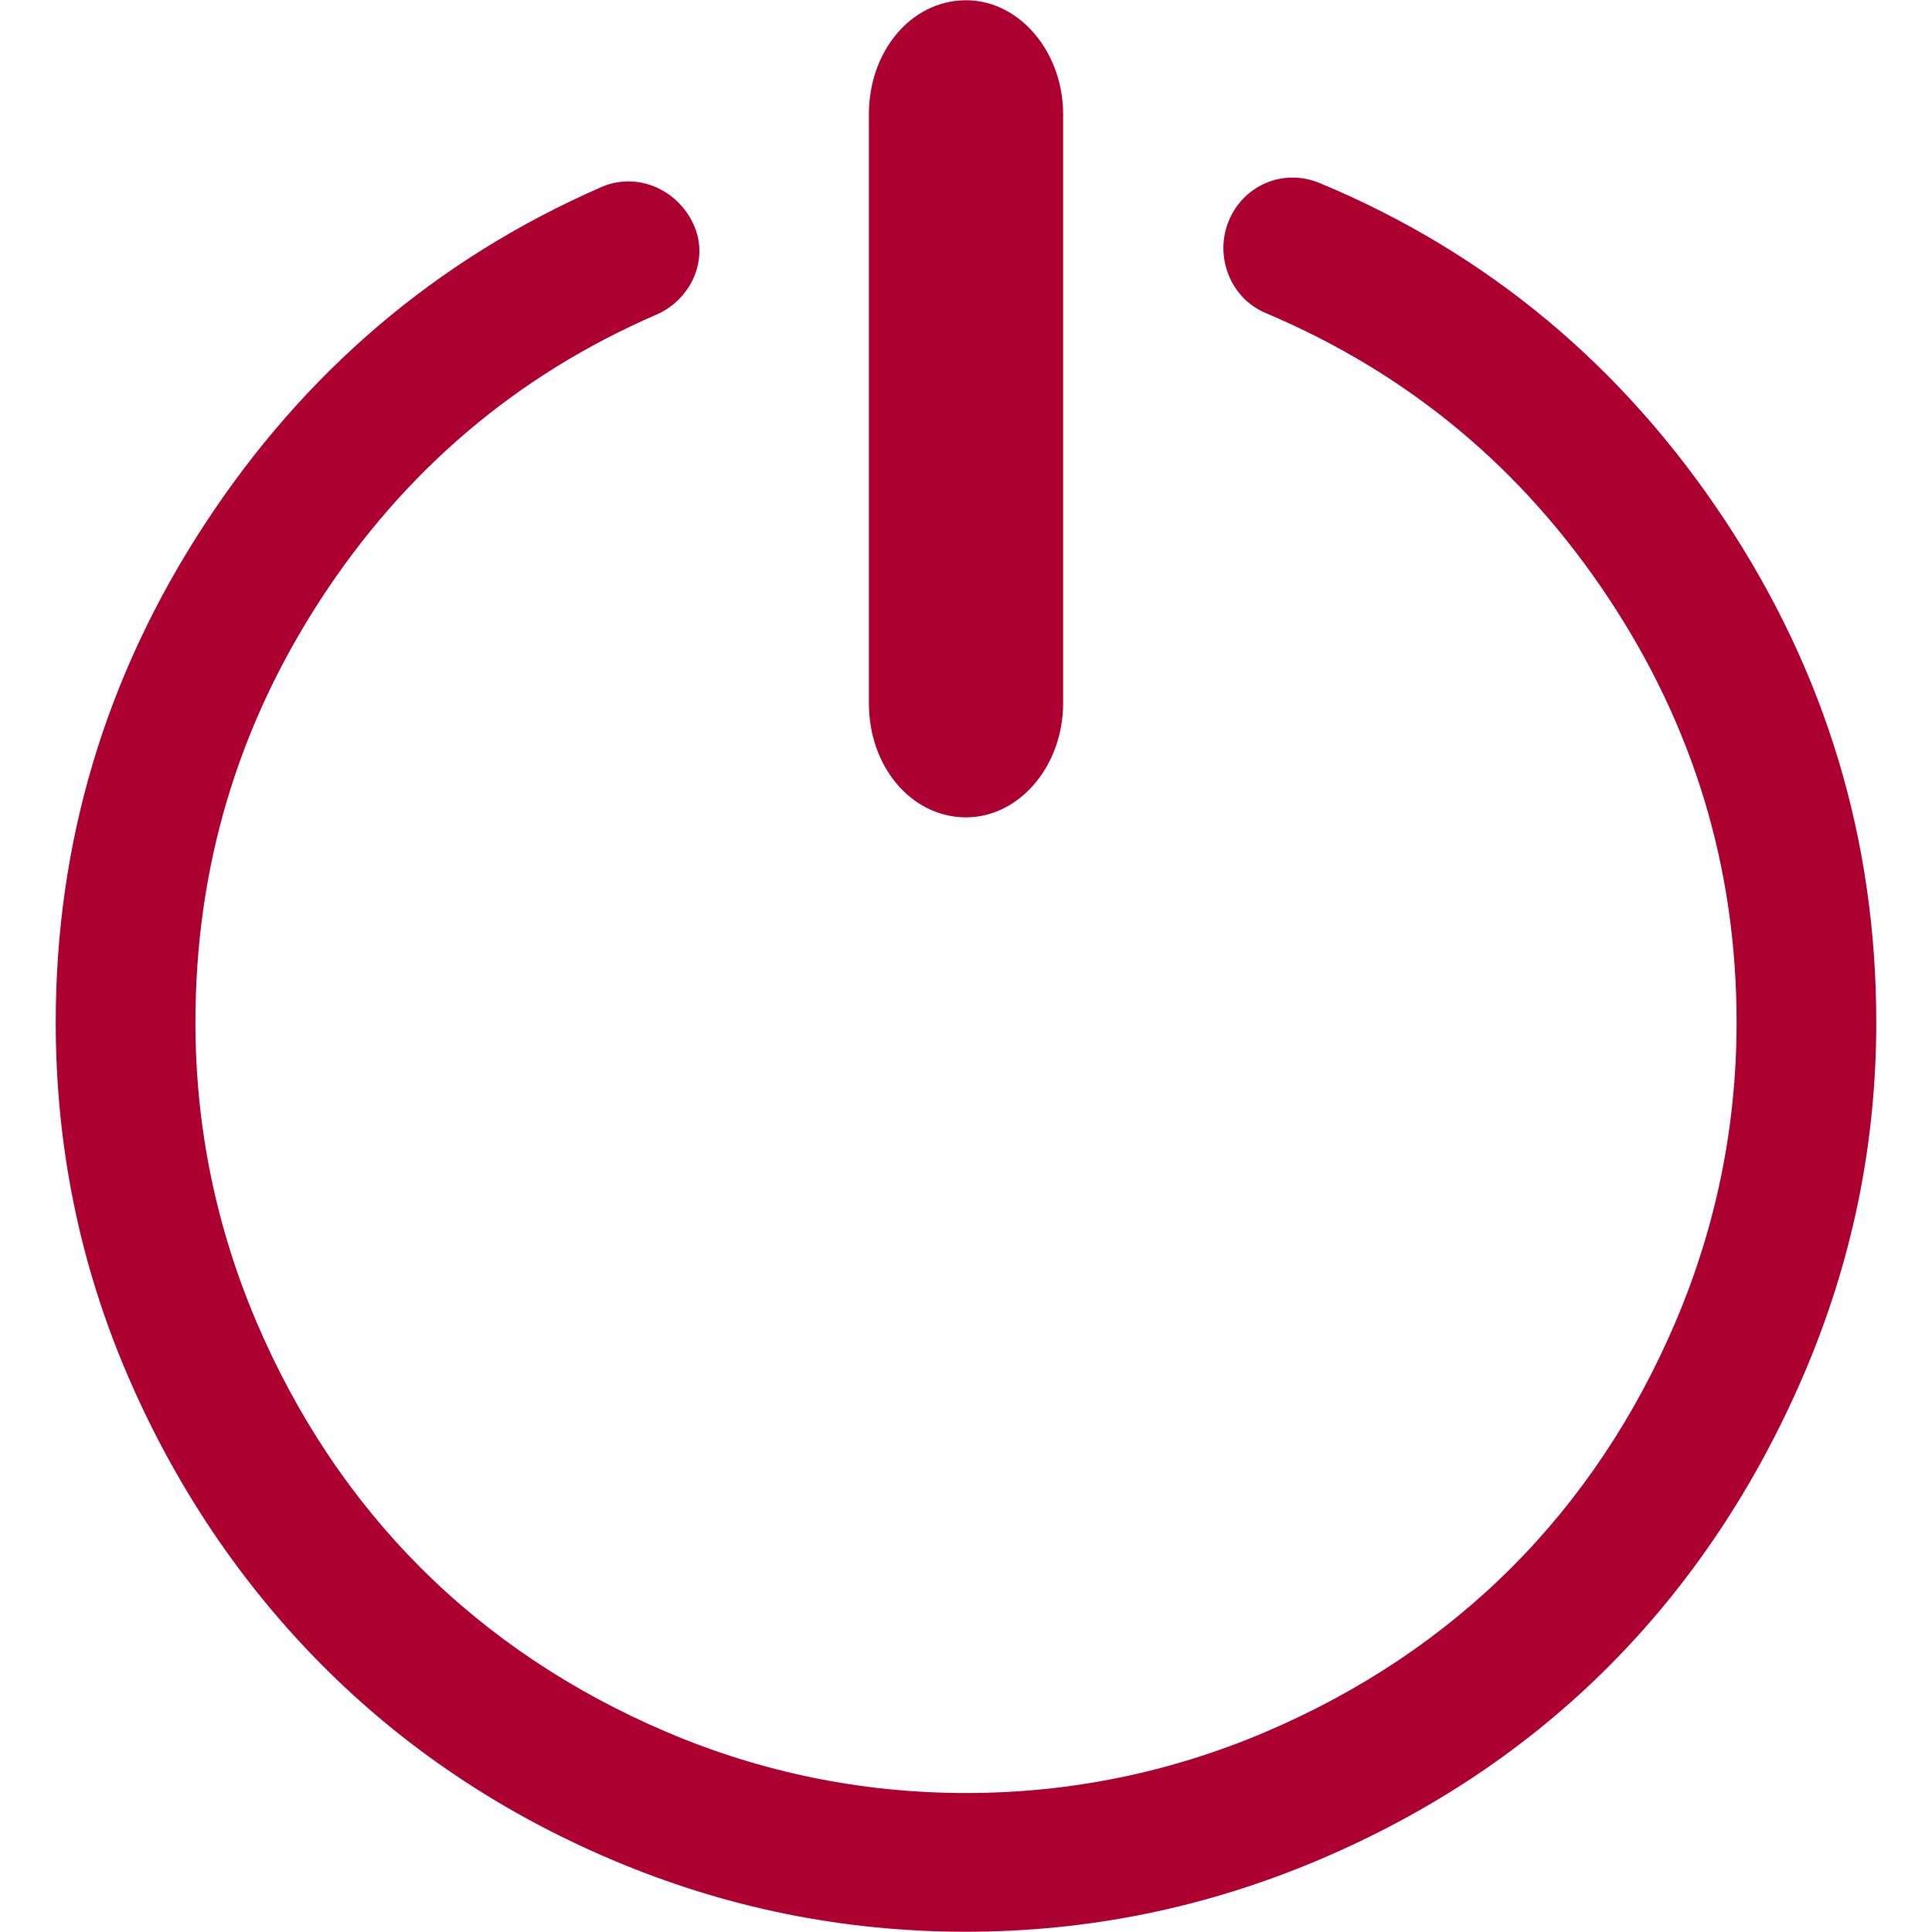
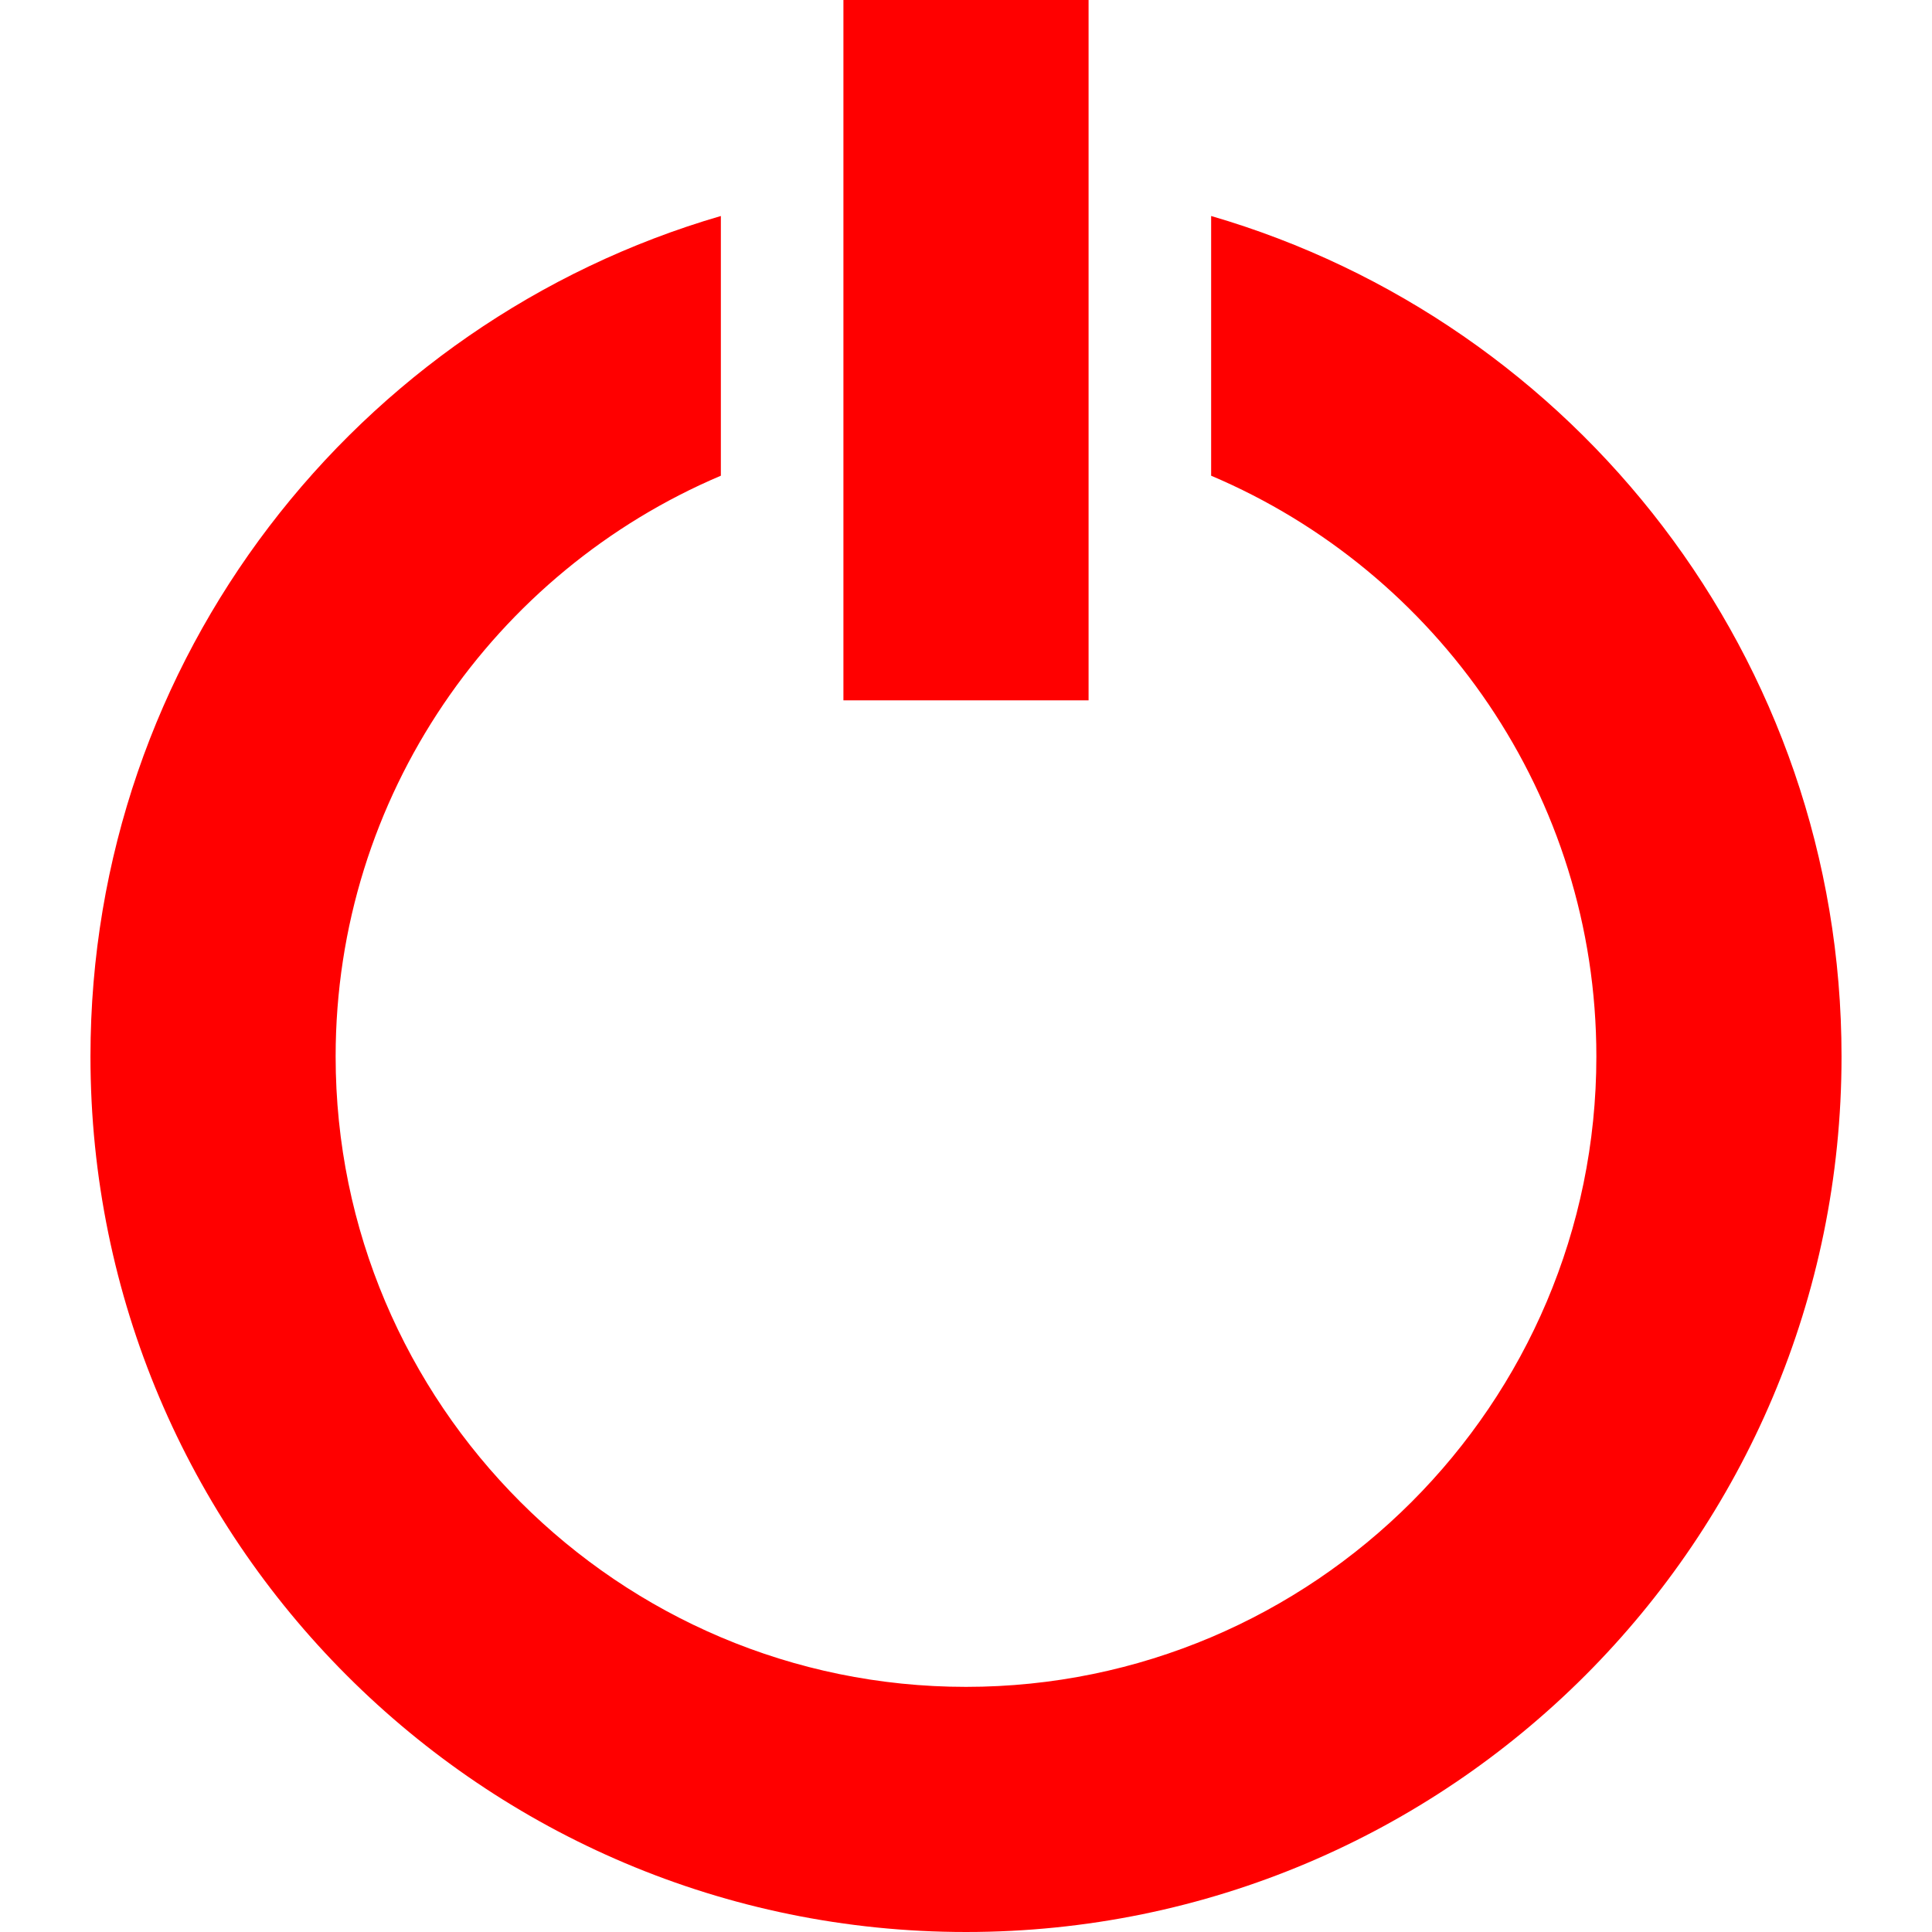
- <svg xmlns="http://www.w3.org/2000/svg" version="1.1" id="Capa_1" x="0px" y="0px" width="649.92px" height="649.92px" viewBox="0 0 649.92 649.92" style="enable-background:new 0 0 649.92 649.92;" xml:space="preserve">
-   <defs id="defs43" />
-   <g id="g3" transform="matrix(0.9364408,0,0,0.9364408,28.74406,33.04678)">
-     <g id="g5" transform="matrix(1.051193,0,0,1.051193,-25.2747,-29.86997)" style="fill:#007845;fill-opacity:1;stroke:#007845;stroke-opacity:1;stroke-width:10.142;stroke-miterlimit:4;stroke-dasharray:none">
-       <path d="m 324.964,268.677 c 15.136,0 27.695,-15.161 27.695,-33.434 l 0,-201.391 c 0,-18.272 -12.56,-33.434 -27.695,-33.434 -15.46,0 -27.696,14.771 -27.696,33.434 l 0,201.391 c 0,18.663 12.236,33.434 27.696,33.434 z" id="path7" style="fill:#ab0030;fill-opacity:1;stroke:#ab0030;stroke-width:10.978;stroke-miterlimit:4;stroke-dasharray:none;stroke-opacity:1" />
-       <path d="m 579.963,175.233 c -34,-51.332 -79.334,-89.51 -136.002,-113.119 -10.029,-4.178 -20.595,0.656 -24.515,10.134 -3.927,9.485 0.355,20.854 9.806,24.85 50.049,21.174 89.573,54.268 119.326,99.058 29.753,44.783 44.79,94.155 44.79,148.095 0,36.288 -7.198,71.266 -21.252,104.289 -14.061,33.017 -33.345,61.787 -57.211,85.653 -23.866,23.866 -52.636,43.15 -85.653,57.211 -33.023,14.054 -68.001,21.251 -104.288,21.251 -36.289,0 -71.272,-7.197 -104.289,-21.251 C 187.658,577.343 158.888,558.059 135.022,534.193 111.156,510.326 91.864,481.556 77.811,448.54 63.751,415.517 56.56,380.539 56.56,344.251 c 0,-53.292 14.381,-102.329 43.479,-147.118 29.098,-44.79 68.266,-78.281 117.038,-99.386 9.416,-4.073 14.465,-14.89 10.134,-24.187 C 222.706,63.879 211.77,59.311 202.368,63.426 146.704,87.759 102.325,125.868 68.98,176.865 35.635,227.862 18.96,283.769 18.96,344.251 c 0,41.52 8.035,81.134 24.194,118.67 16.208,37.655 38.332,70.205 65.385,97.427 27.214,27.381 59.799,49.421 97.426,65.385 37.892,16.076 77.479,24.188 118.998,24.188 41.519,0 81.05,-8.229 118.67,-24.188 37.898,-16.083 70.532,-38.004 97.754,-65.385 27.054,-27.222 48.897,-59.89 65.057,-97.427 16.209,-37.654 24.516,-77.15 24.516,-118.67 0,-61.465 -16.997,-117.693 -50.997,-169.018 z" id="path9" style="fill:#ab0030;fill-opacity:1;stroke:#ab0030;stroke-opacity:1;stroke-width:10.142;stroke-miterlimit:4;stroke-dasharray:none" />
-     </g>
+ <svg xmlns="http://www.w3.org/2000/svg" version="1.1" id="Layer_1" x="0px" y="0px" viewBox="0 0 426.667 426.667" style="enable-background:new 0 0 426.667 426.667;" xml:space="preserve">
+   <defs id="defs41" />
+   <g id="g3" style="fill:#ff0000">
+     <path style="fill:#ff0000" d="M267.471,47.701v57.357c49.95,21.167,85.073,70.682,85.073,128.26   c0,76.757-62.451,139.213-139.213,139.213S74.123,310.076,74.123,233.318c0-57.574,35.123-107.093,85.073-128.26V47.701   c-80.427,23.42-139.217,97.63-139.217,185.617c0.004,106.782,86.571,193.348,193.357,193.348S406.688,340.1,406.688,233.318   C406.688,145.331,347.898,71.121,267.471,47.701z" id="path5" />
+     <rect x="186.263" style="fill:#ff0000" width="54.14" height="154.667" id="rect7" />
  </g>
-   <g id="g11" />
-   <g id="g13" />
-   <g id="g15" />
-   <g id="g17" />
-   <g id="g19" />
-   <g id="g21" />
-   <g id="g23" />
-   <g id="g25" />
-   <g id="g27" />
-   <g id="g29" />
-   <g id="g31" />
-   <g id="g33" />
-   <g id="g35" />
-   <g id="g37" />
-   <g id="g39" />
+   <g id="g9" style="fill:#ff0000" />
+   <g id="g11" style="fill:#ff0000" />
+   <g id="g13" style="fill:#ff0000" />
+   <g id="g15" style="fill:#ff0000" />
+   <g id="g17" style="fill:#ff0000" />
+   <g id="g19" style="fill:#ff0000" />
+   <g id="g21" style="fill:#ff0000" />
+   <g id="g23" style="fill:#ff0000" />
+   <g id="g25" style="fill:#ff0000" />
+   <g id="g27" style="fill:#ff0000" />
+   <g id="g29" style="fill:#ff0000" />
+   <g id="g31" style="fill:#ff0000" />
+   <g id="g33" style="fill:#ff0000" />
+   <g id="g35" style="fill:#ff0000" />
+   <g id="g37" style="fill:#ff0000" />
</svg>
